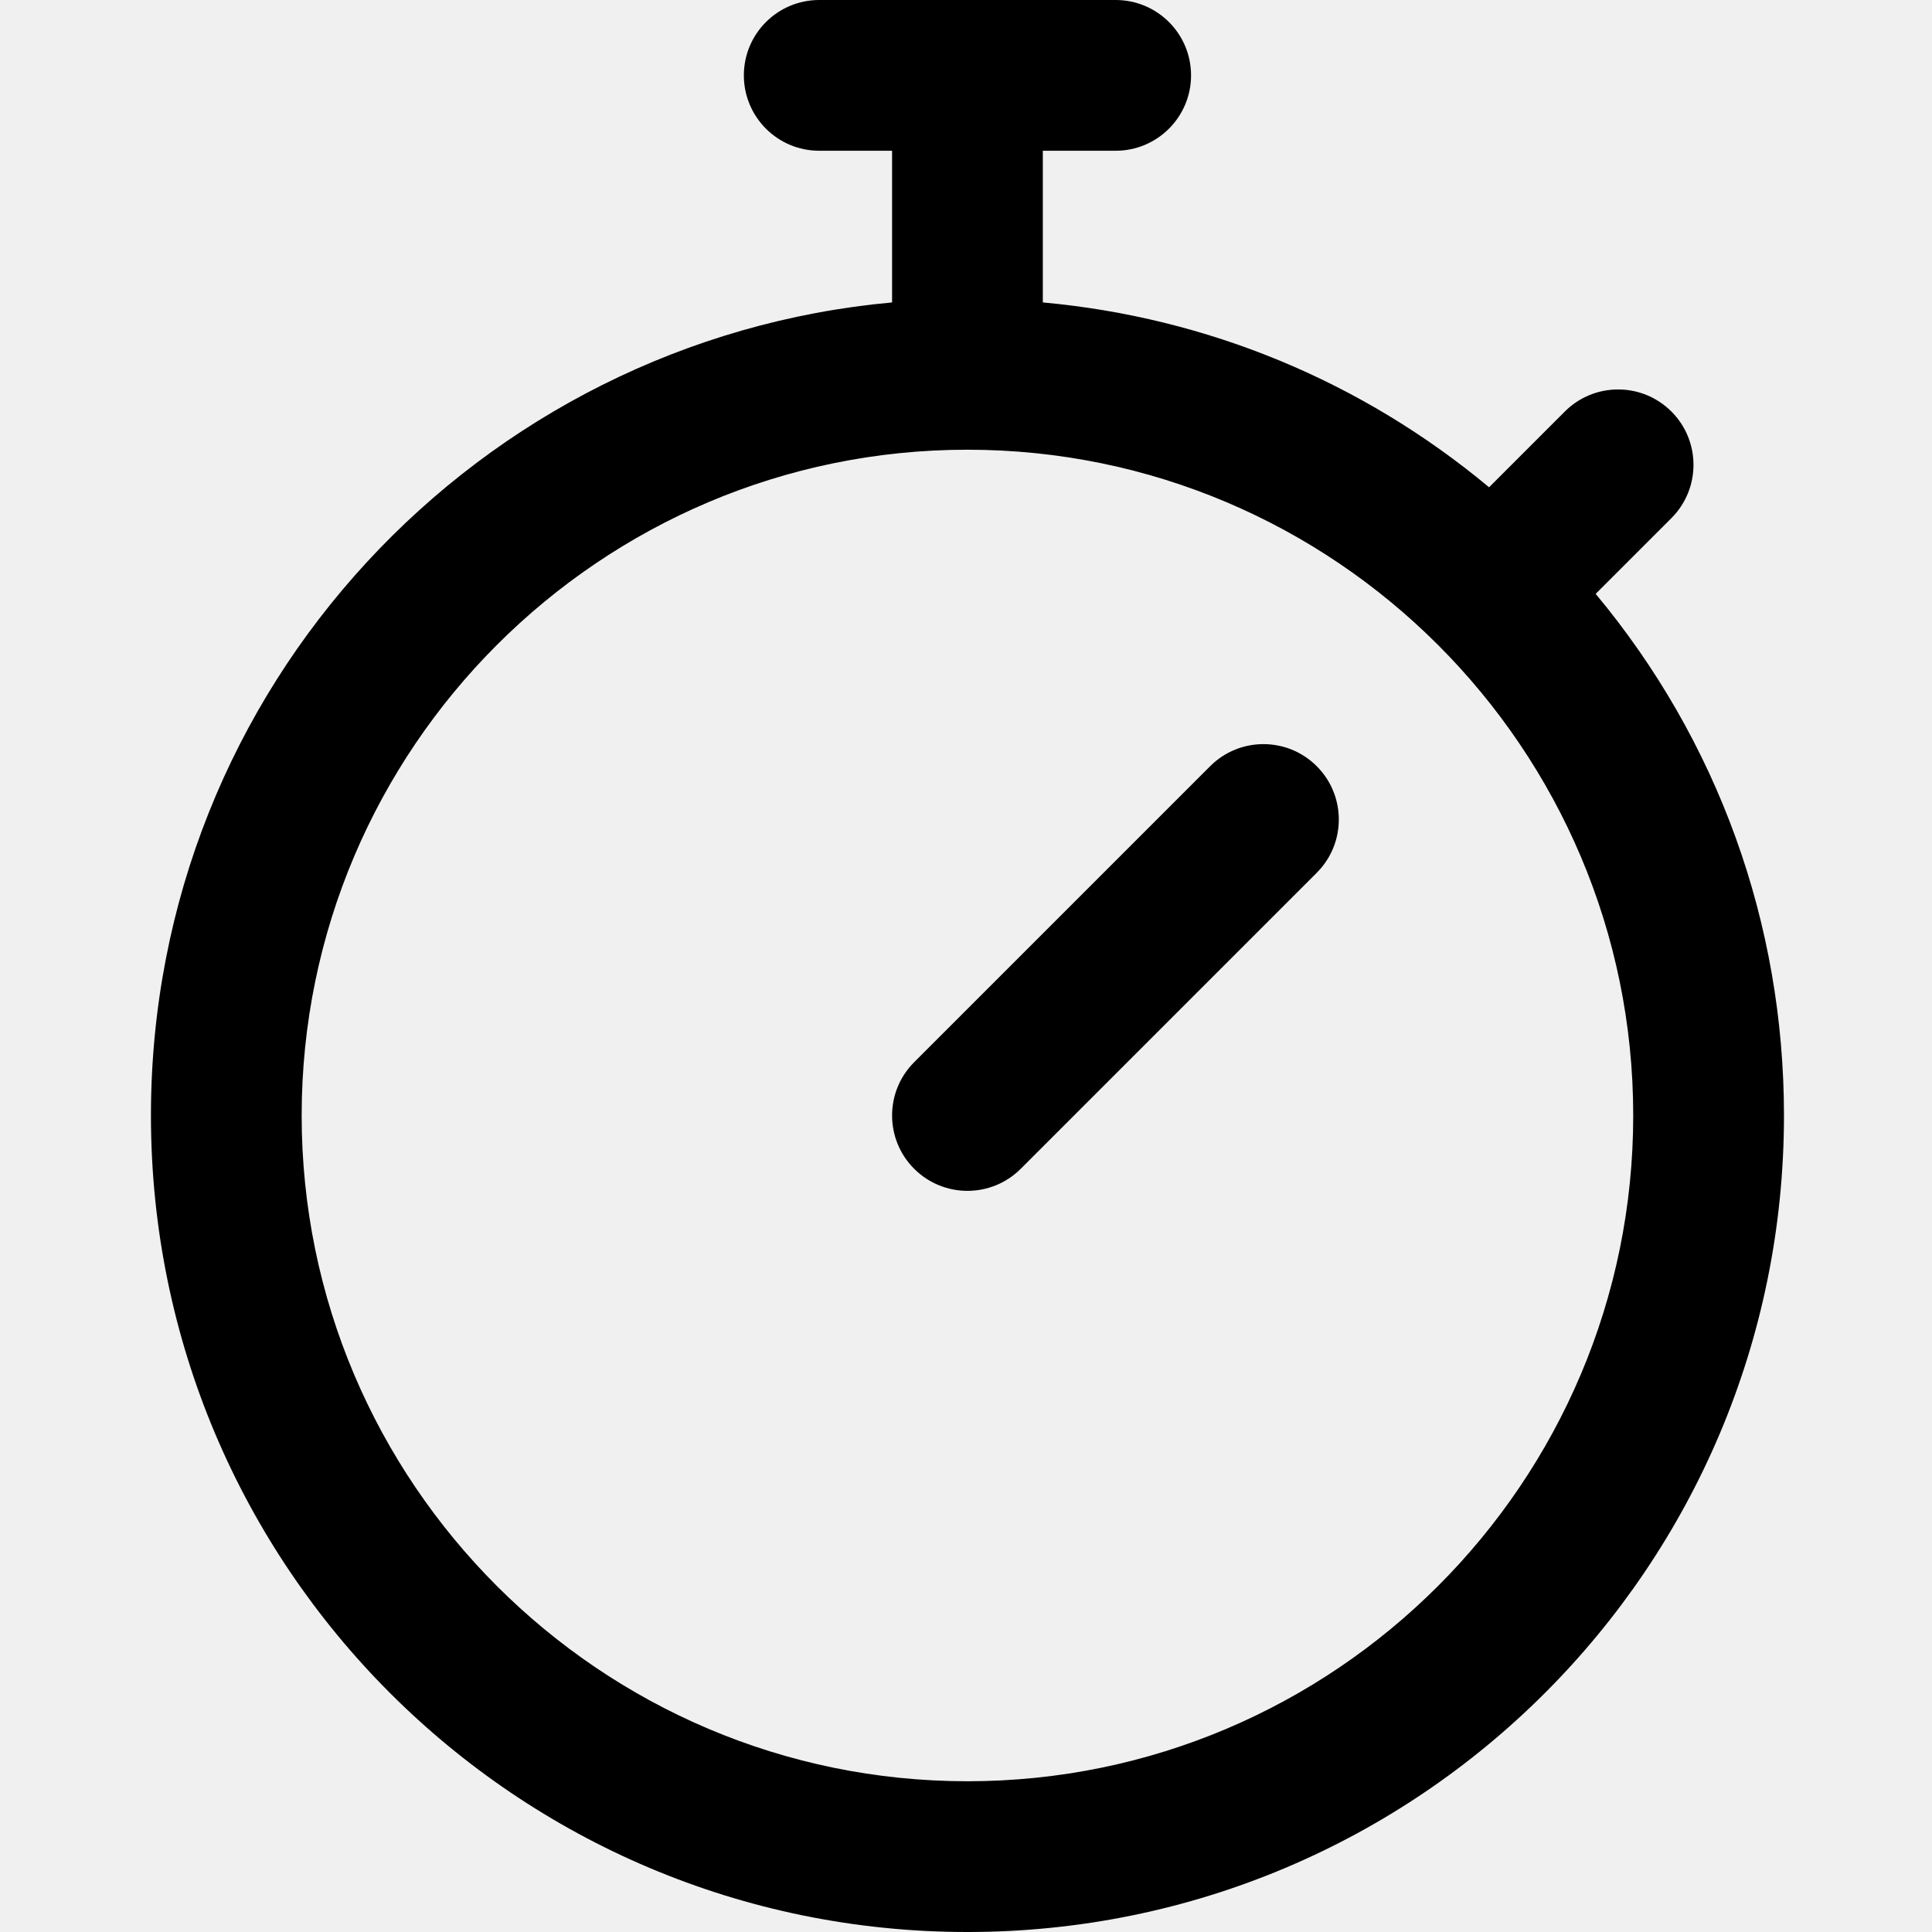
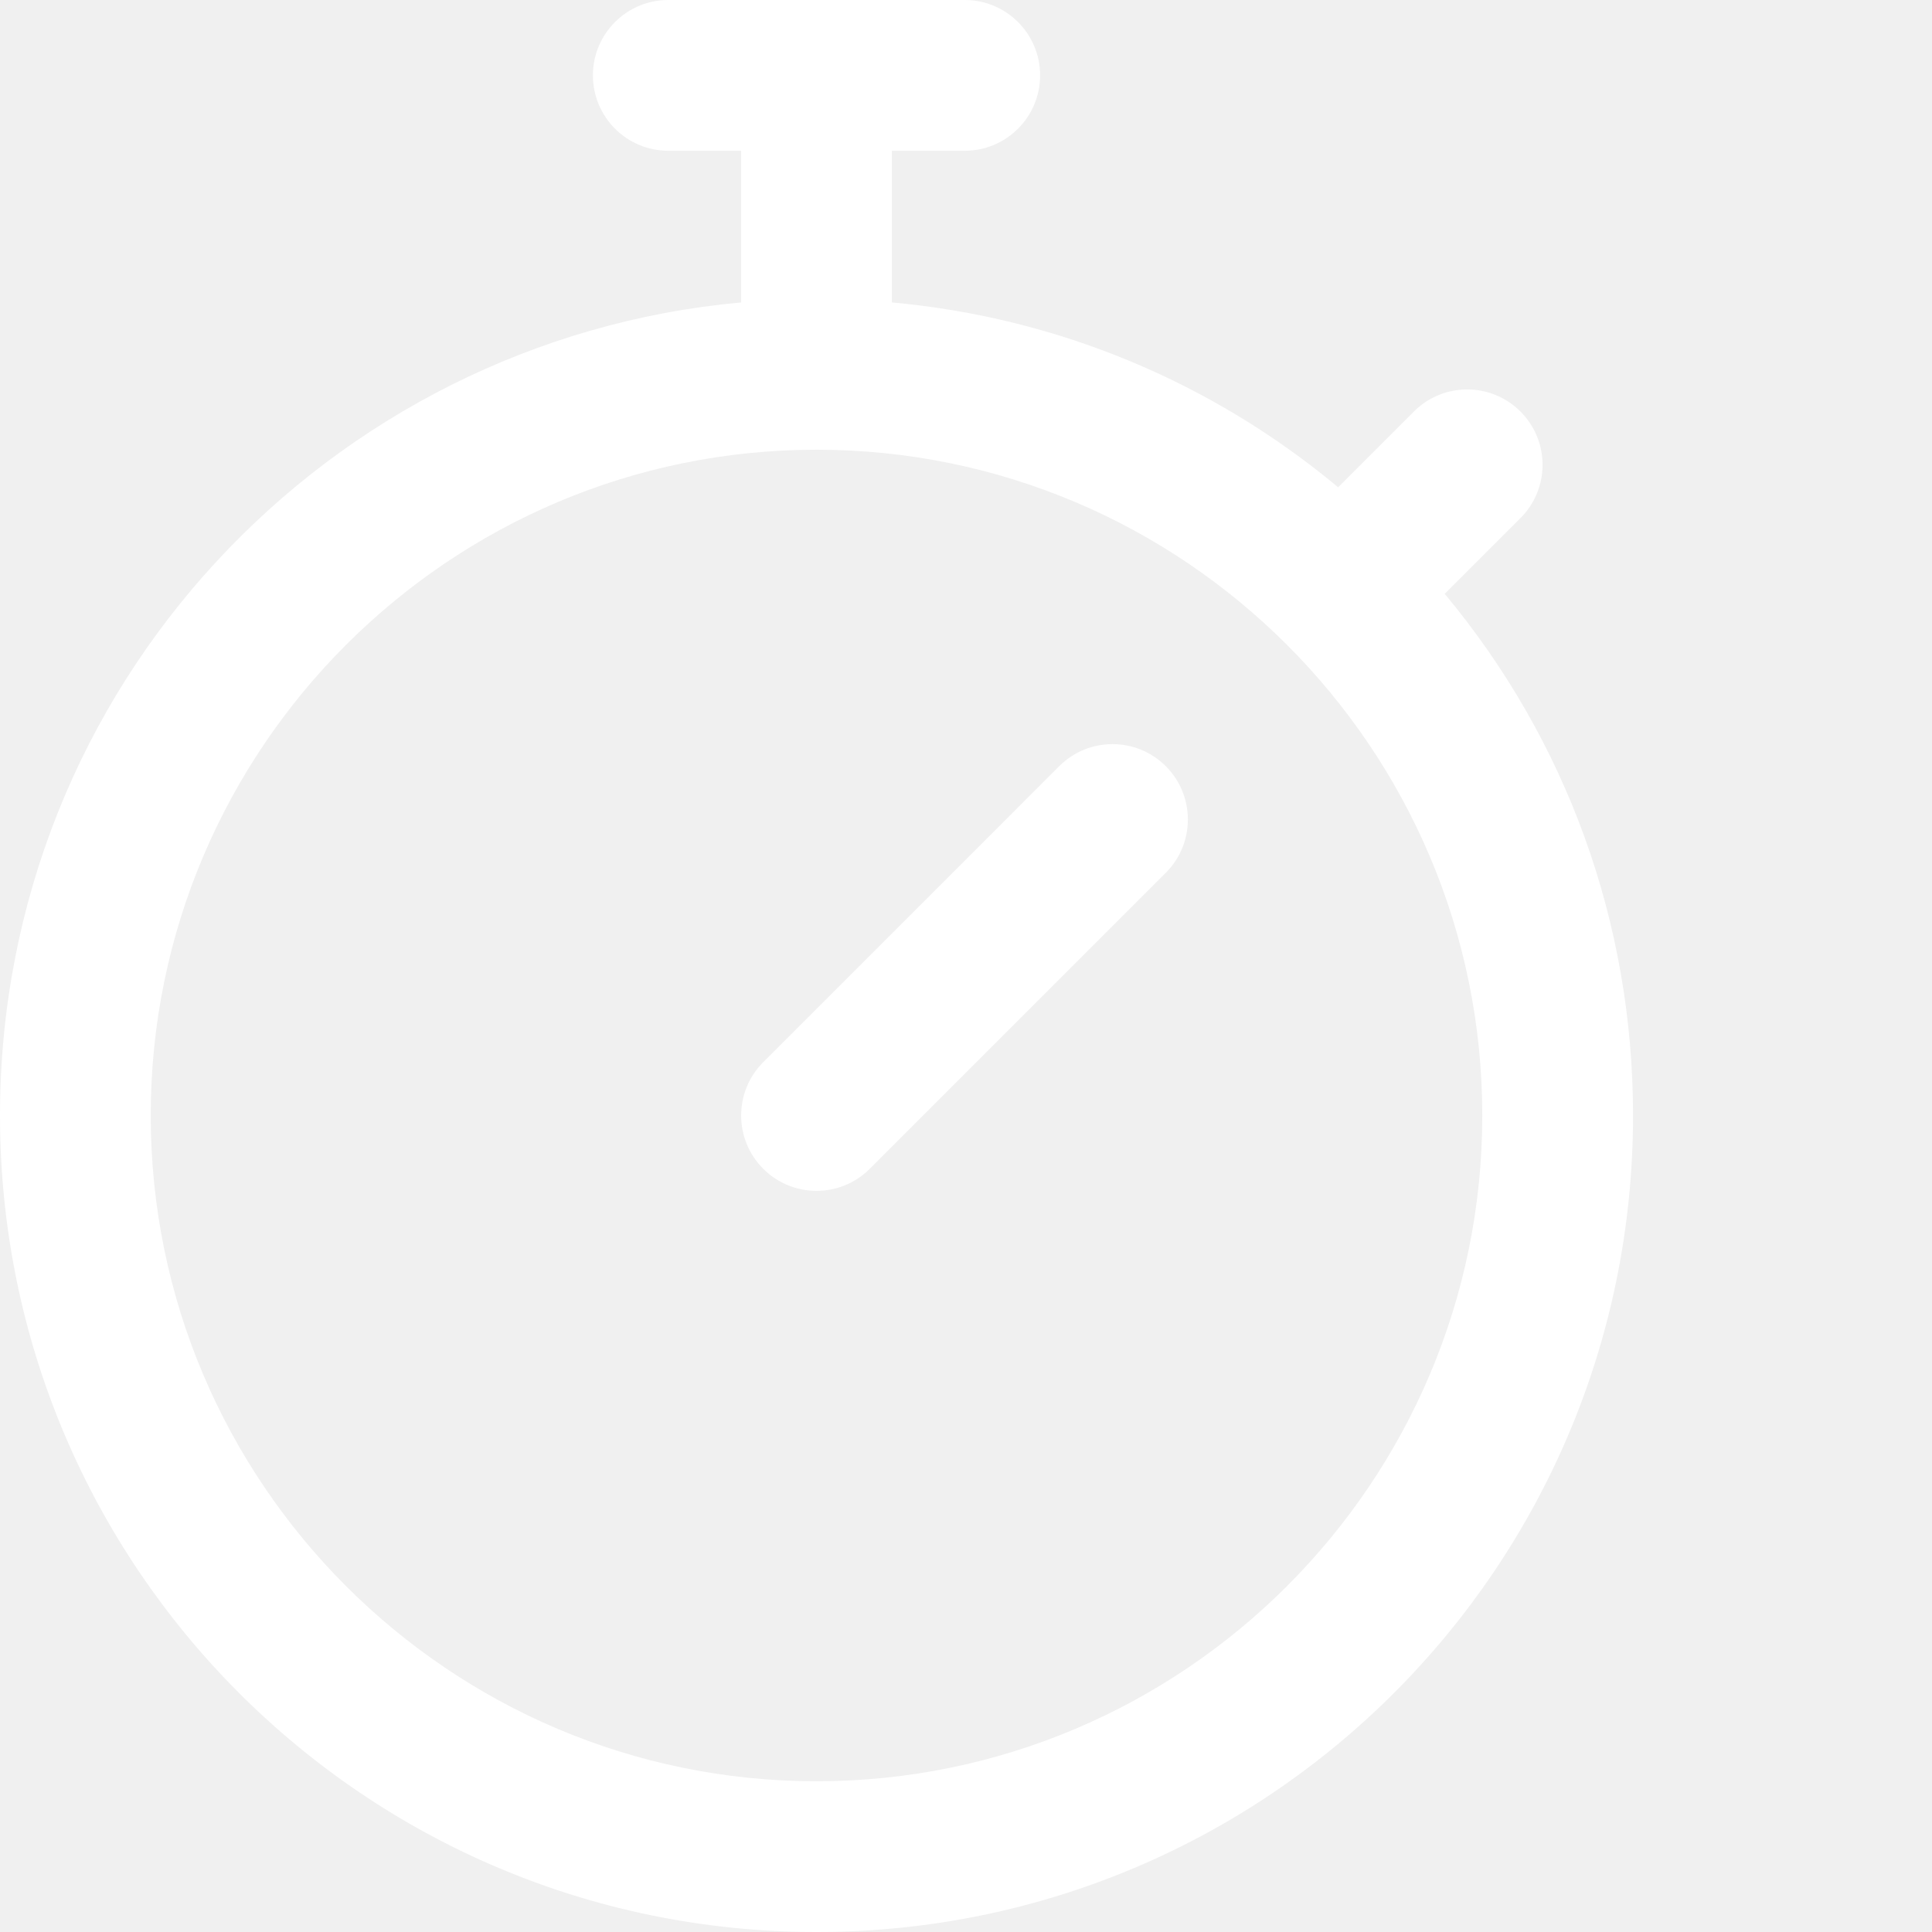
- <svg xmlns="http://www.w3.org/2000/svg" height="512pt" viewBox="-40 0 512 512" width="512pt">
-   <path d="m382.867 157.379 20.074-20.074c7.801-7.801 7.801-20.449 0-28.246-7.801-7.801-20.445-7.801-28.246 0l-20.074 20.074c-33.68-28.062-74.605-45.016-118.262-48.984v-40.199h19.309c11.031 0 19.973-8.945 19.973-19.977s-8.941-19.973-19.973-19.973h-78.566c-11.031 0-19.973 8.941-19.973 19.973s8.941 19.977 19.973 19.977h19.309v40.199c-109.281 9.938-196.41 101.742-196.41 215.465 0 119.594 96.777 216.387 216.387 216.387 119.59 0 216.383-96.777 216.383-216.387 0-51.086-17.594-99.465-49.902-138.234zm-166.484 314.672c-97.285 0-176.438-79.148-176.438-176.438 0-97.285 79.152-176.434 176.438-176.434 97.289 0 176.438 79.148 176.438 176.434 0 97.289-79.148 176.438-176.438 176.438zm92.566-269c7.801 7.801 7.801 20.449 0 28.246l-78.441 78.441c-7.801 7.801-20.449 7.801-28.246 0-7.801-7.801-7.801-20.449 0-28.246l78.438-78.441c7.801-7.801 20.449-7.801 28.25 0zm0 0" />
+ <svg xmlns="http://www.w3.org/2000/svg" width="512" height="512">
+   <g>
+     <rect fill="none" id="canvas_background" height="402" width="582" y="-1" x="-1" />
+   </g>
+   <g>
+     <path fill="#ffffff" id="svg_1" d="m382.867,157.379l20.074,-20.074c7.801,-7.801 7.801,-20.449 0,-28.246c-7.801,-7.801 -20.445,-7.801 -28.246,0l-20.074,20.074c-33.68,-28.062 -74.605,-45.016 -118.262,-48.984l0,-40.199l19.309,0c11.031,0 19.973,-8.945 19.973,-19.977s-8.941,-19.973 -19.973,-19.973l-78.566,0c-11.031,0 -19.973,8.941 -19.973,19.973s8.941,19.977 19.973,19.977l19.309,0l0,40.199c-109.281,9.938 -196.41,101.742 -196.41,215.465c0,119.594 96.777,216.387 216.387,216.387c119.59,0 216.383,-96.777 216.383,-216.387c0,-51.086 -17.594,-99.465 -49.902,-138.234zm-166.484,314.672c-97.285,0 -176.438,-79.148 -176.438,-176.438c0,-97.285 79.152,-176.434 176.438,-176.434c97.289,0 176.438,79.148 176.438,176.434c0,97.289 -79.148,176.438 -176.438,176.438zm92.566,-269c7.801,7.801 7.801,20.449 0,28.246l-78.441,78.441c-7.801,7.801 -20.449,7.801 -28.246,0c-7.801,-7.801 -7.801,-20.449 0,-28.246l78.438,-78.441c7.801,-7.801 20.449,-7.801 28.25,0zm0,0" />
+   </g>
</svg>
